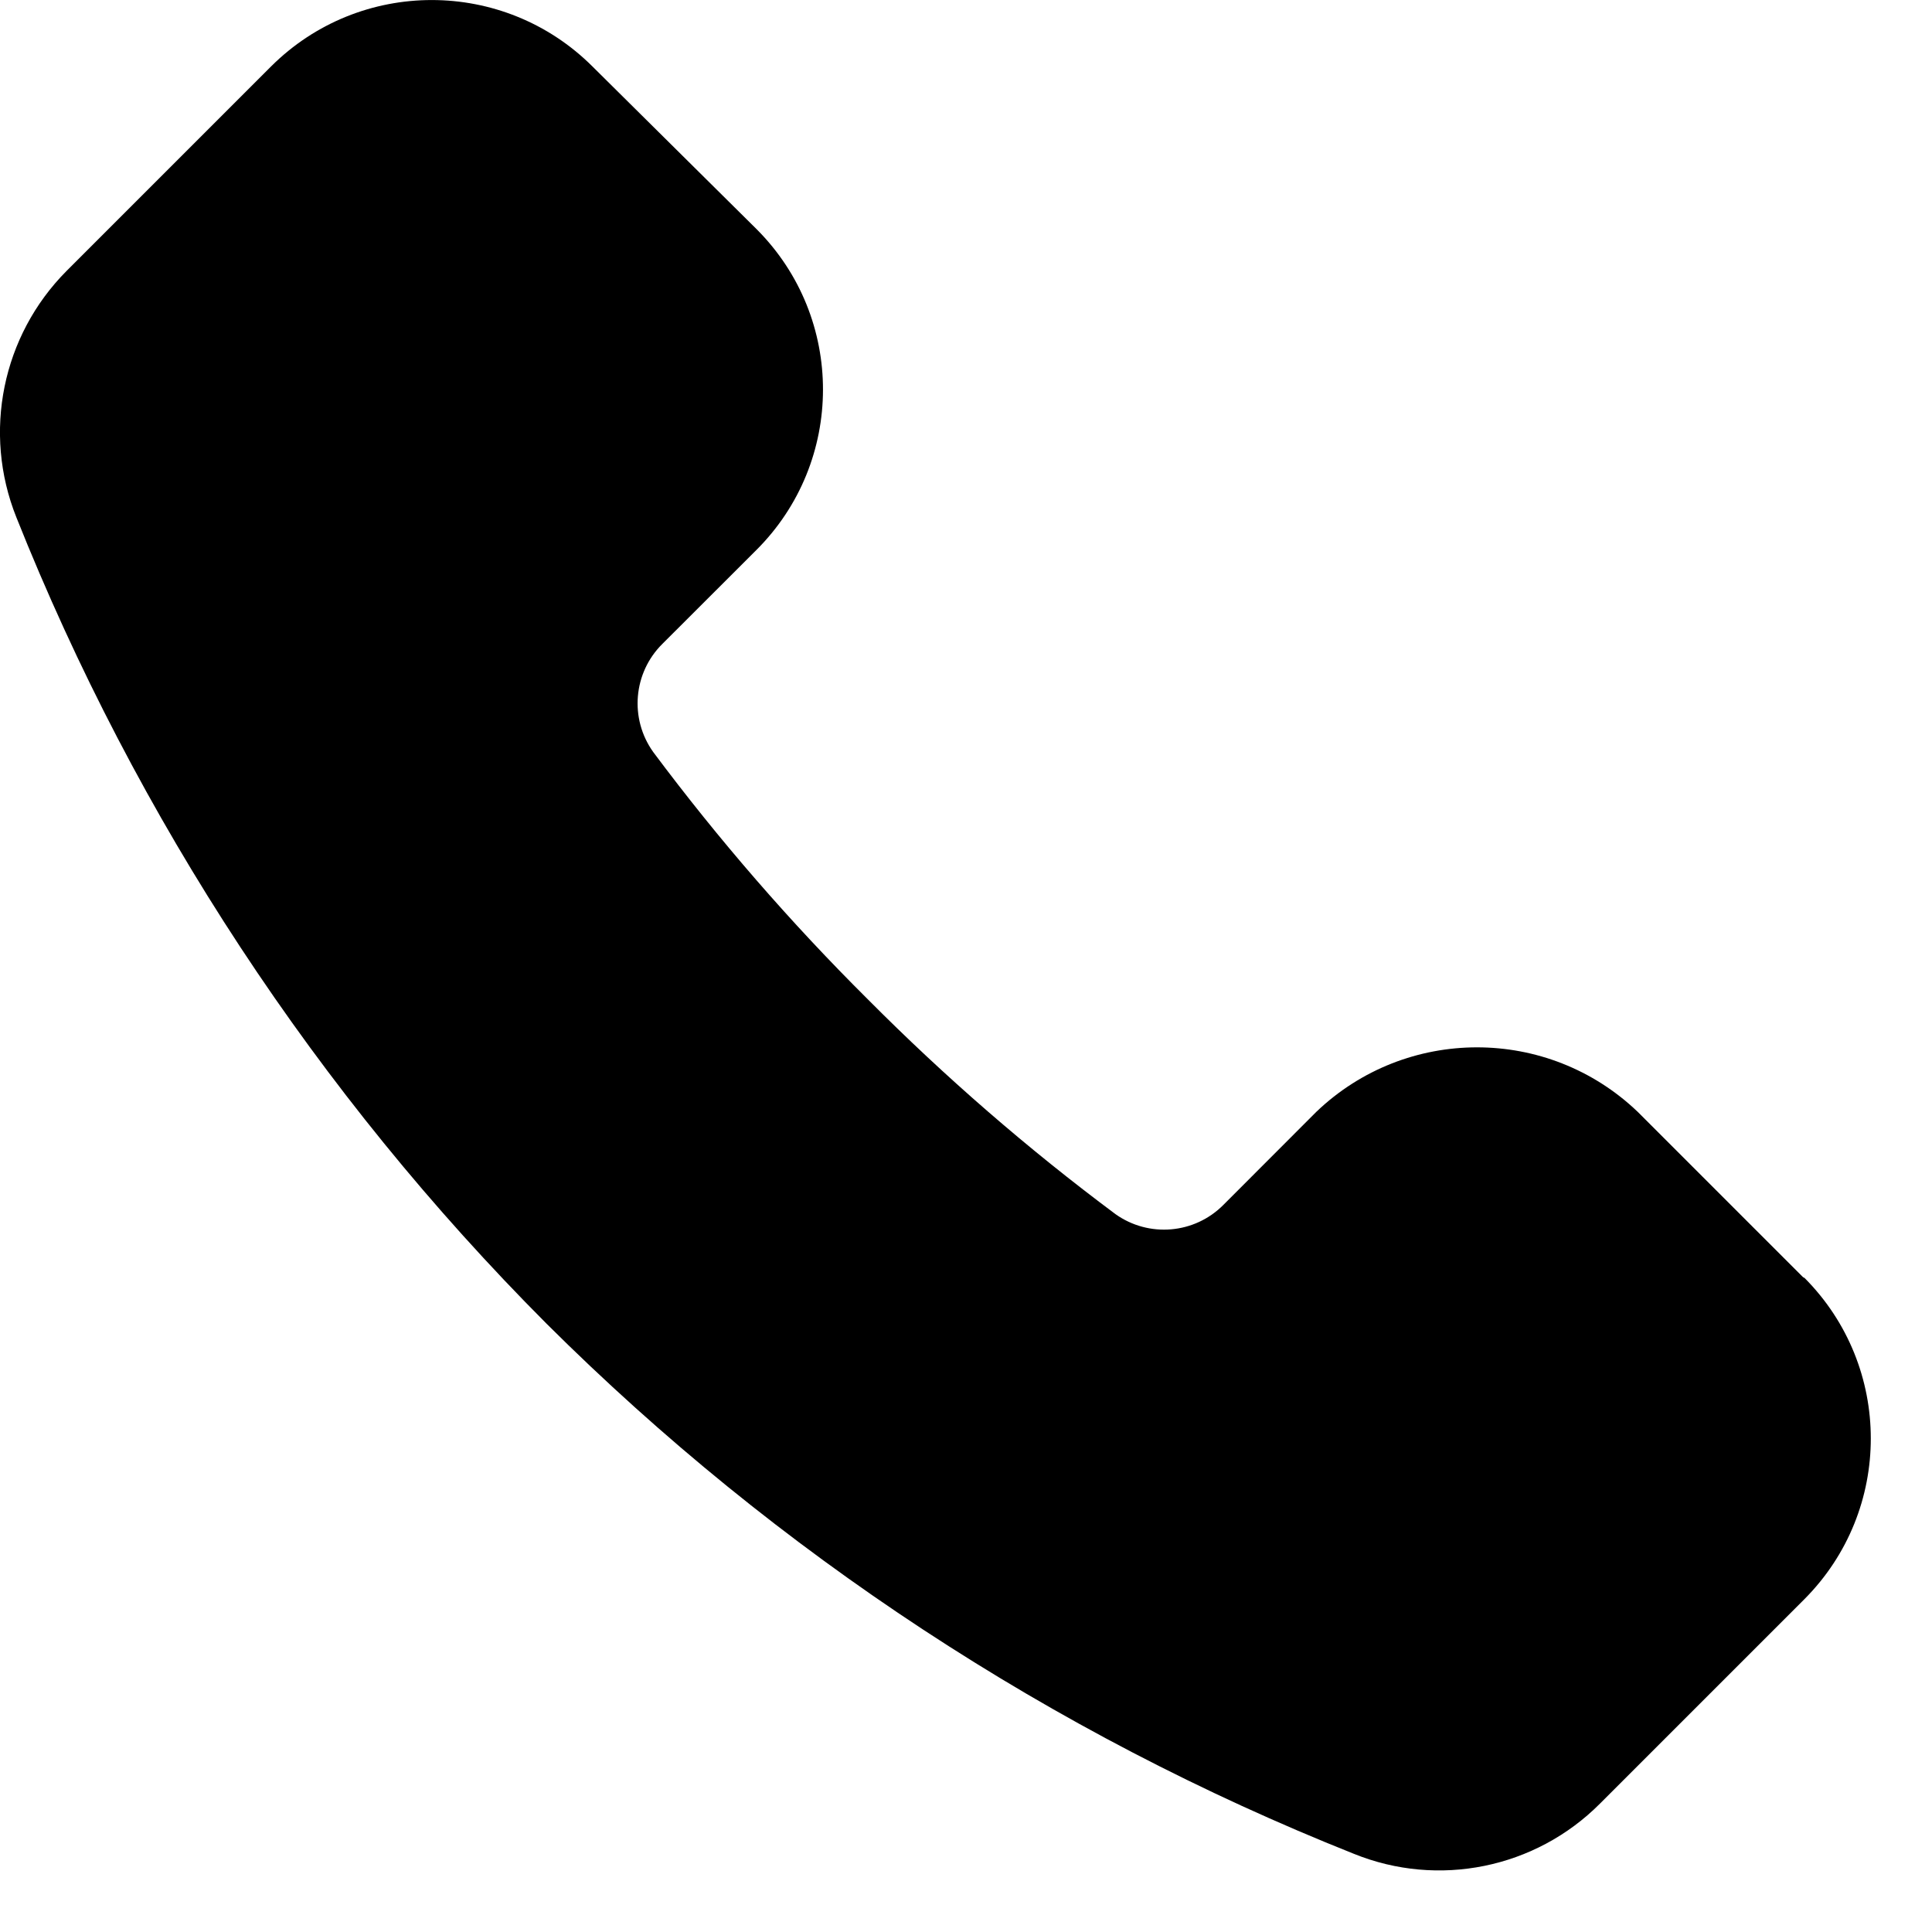
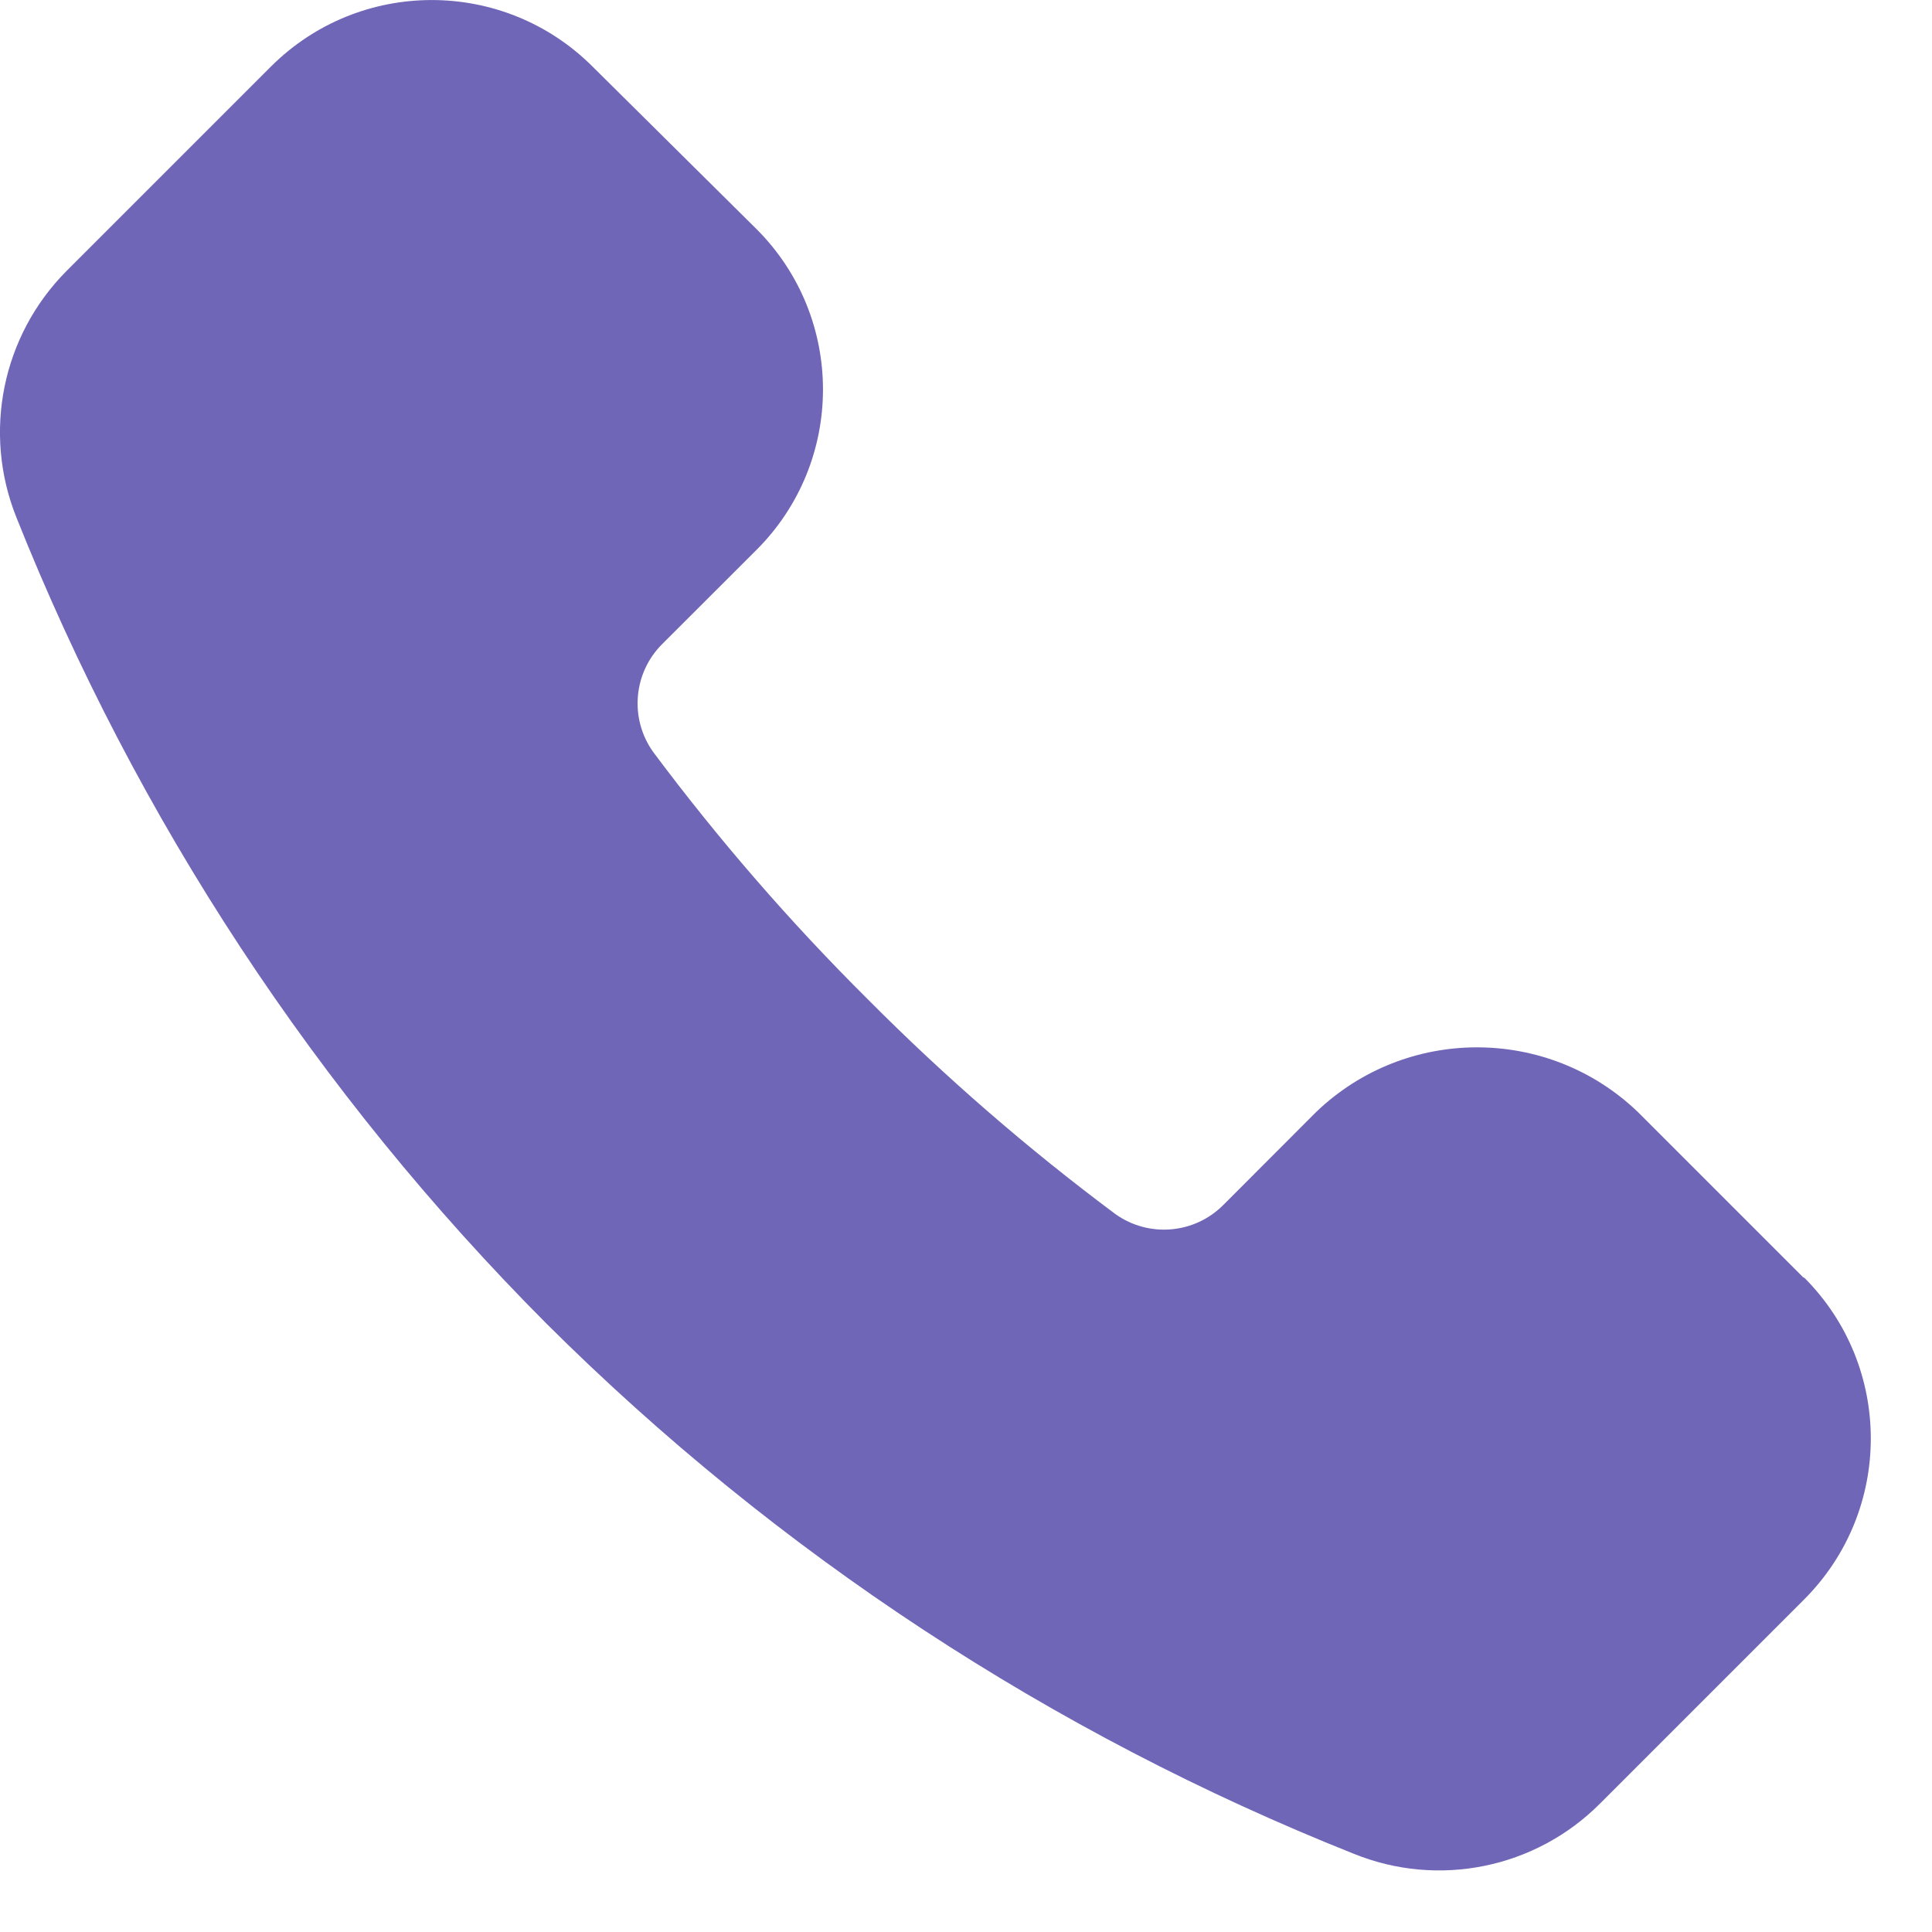
- <svg xmlns="http://www.w3.org/2000/svg" viewBox="0 0 16 16">
-   <path fill-rule="evenodd" d="M14.932 10.577l-1.37-1.37a1.925 1.925 0 0 0-2.66 0l-.77.771a.693.693 0 0 1-.894.077 18.343 18.343 0 0 1-2.05-1.778 18.396 18.396 0 0 1-1.779-2.05.693.693 0 0 1 .077-.895l.777-.776a1.878 1.878 0 0 0 .004-2.657l-.004-.004L4.906.55a1.885 1.885 0 0 0-2.661 0L.55 2.245a1.895 1.895 0 0 0-.415 2.038c.996 2.5 2.49 4.772 4.391 6.679a19.906 19.906 0 0 0 6.685 4.39 1.88 1.88 0 0 0 2.039-.415l1.694-1.694a1.885 1.885 0 0 0 0-2.66l-.012-.006z" />
+ <svg xmlns="http://www.w3.org/2000/svg" width="16" height="16" viewBox="0 0 16 16">
+   <path fill="#6F66B8" fill-rule="evenodd" d="M14.932 10.577l-1.37-1.37a1.925 1.925 0 0 0-2.66 0l-.77.771a.693.693 0 0 1-.894.077 18.343 18.343 0 0 1-2.05-1.778 18.396 18.396 0 0 1-1.779-2.05.693.693 0 0 1 .077-.895l.777-.776a1.878 1.878 0 0 0 .004-2.657l-.004-.004L4.906.55a1.885 1.885 0 0 0-2.661 0L.55 2.245a1.895 1.895 0 0 0-.415 2.038c.996 2.5 2.49 4.772 4.391 6.679a19.906 19.906 0 0 0 6.685 4.39 1.88 1.88 0 0 0 2.039-.415l1.694-1.694a1.885 1.885 0 0 0 0-2.66l-.012-.006z" />
</svg>
